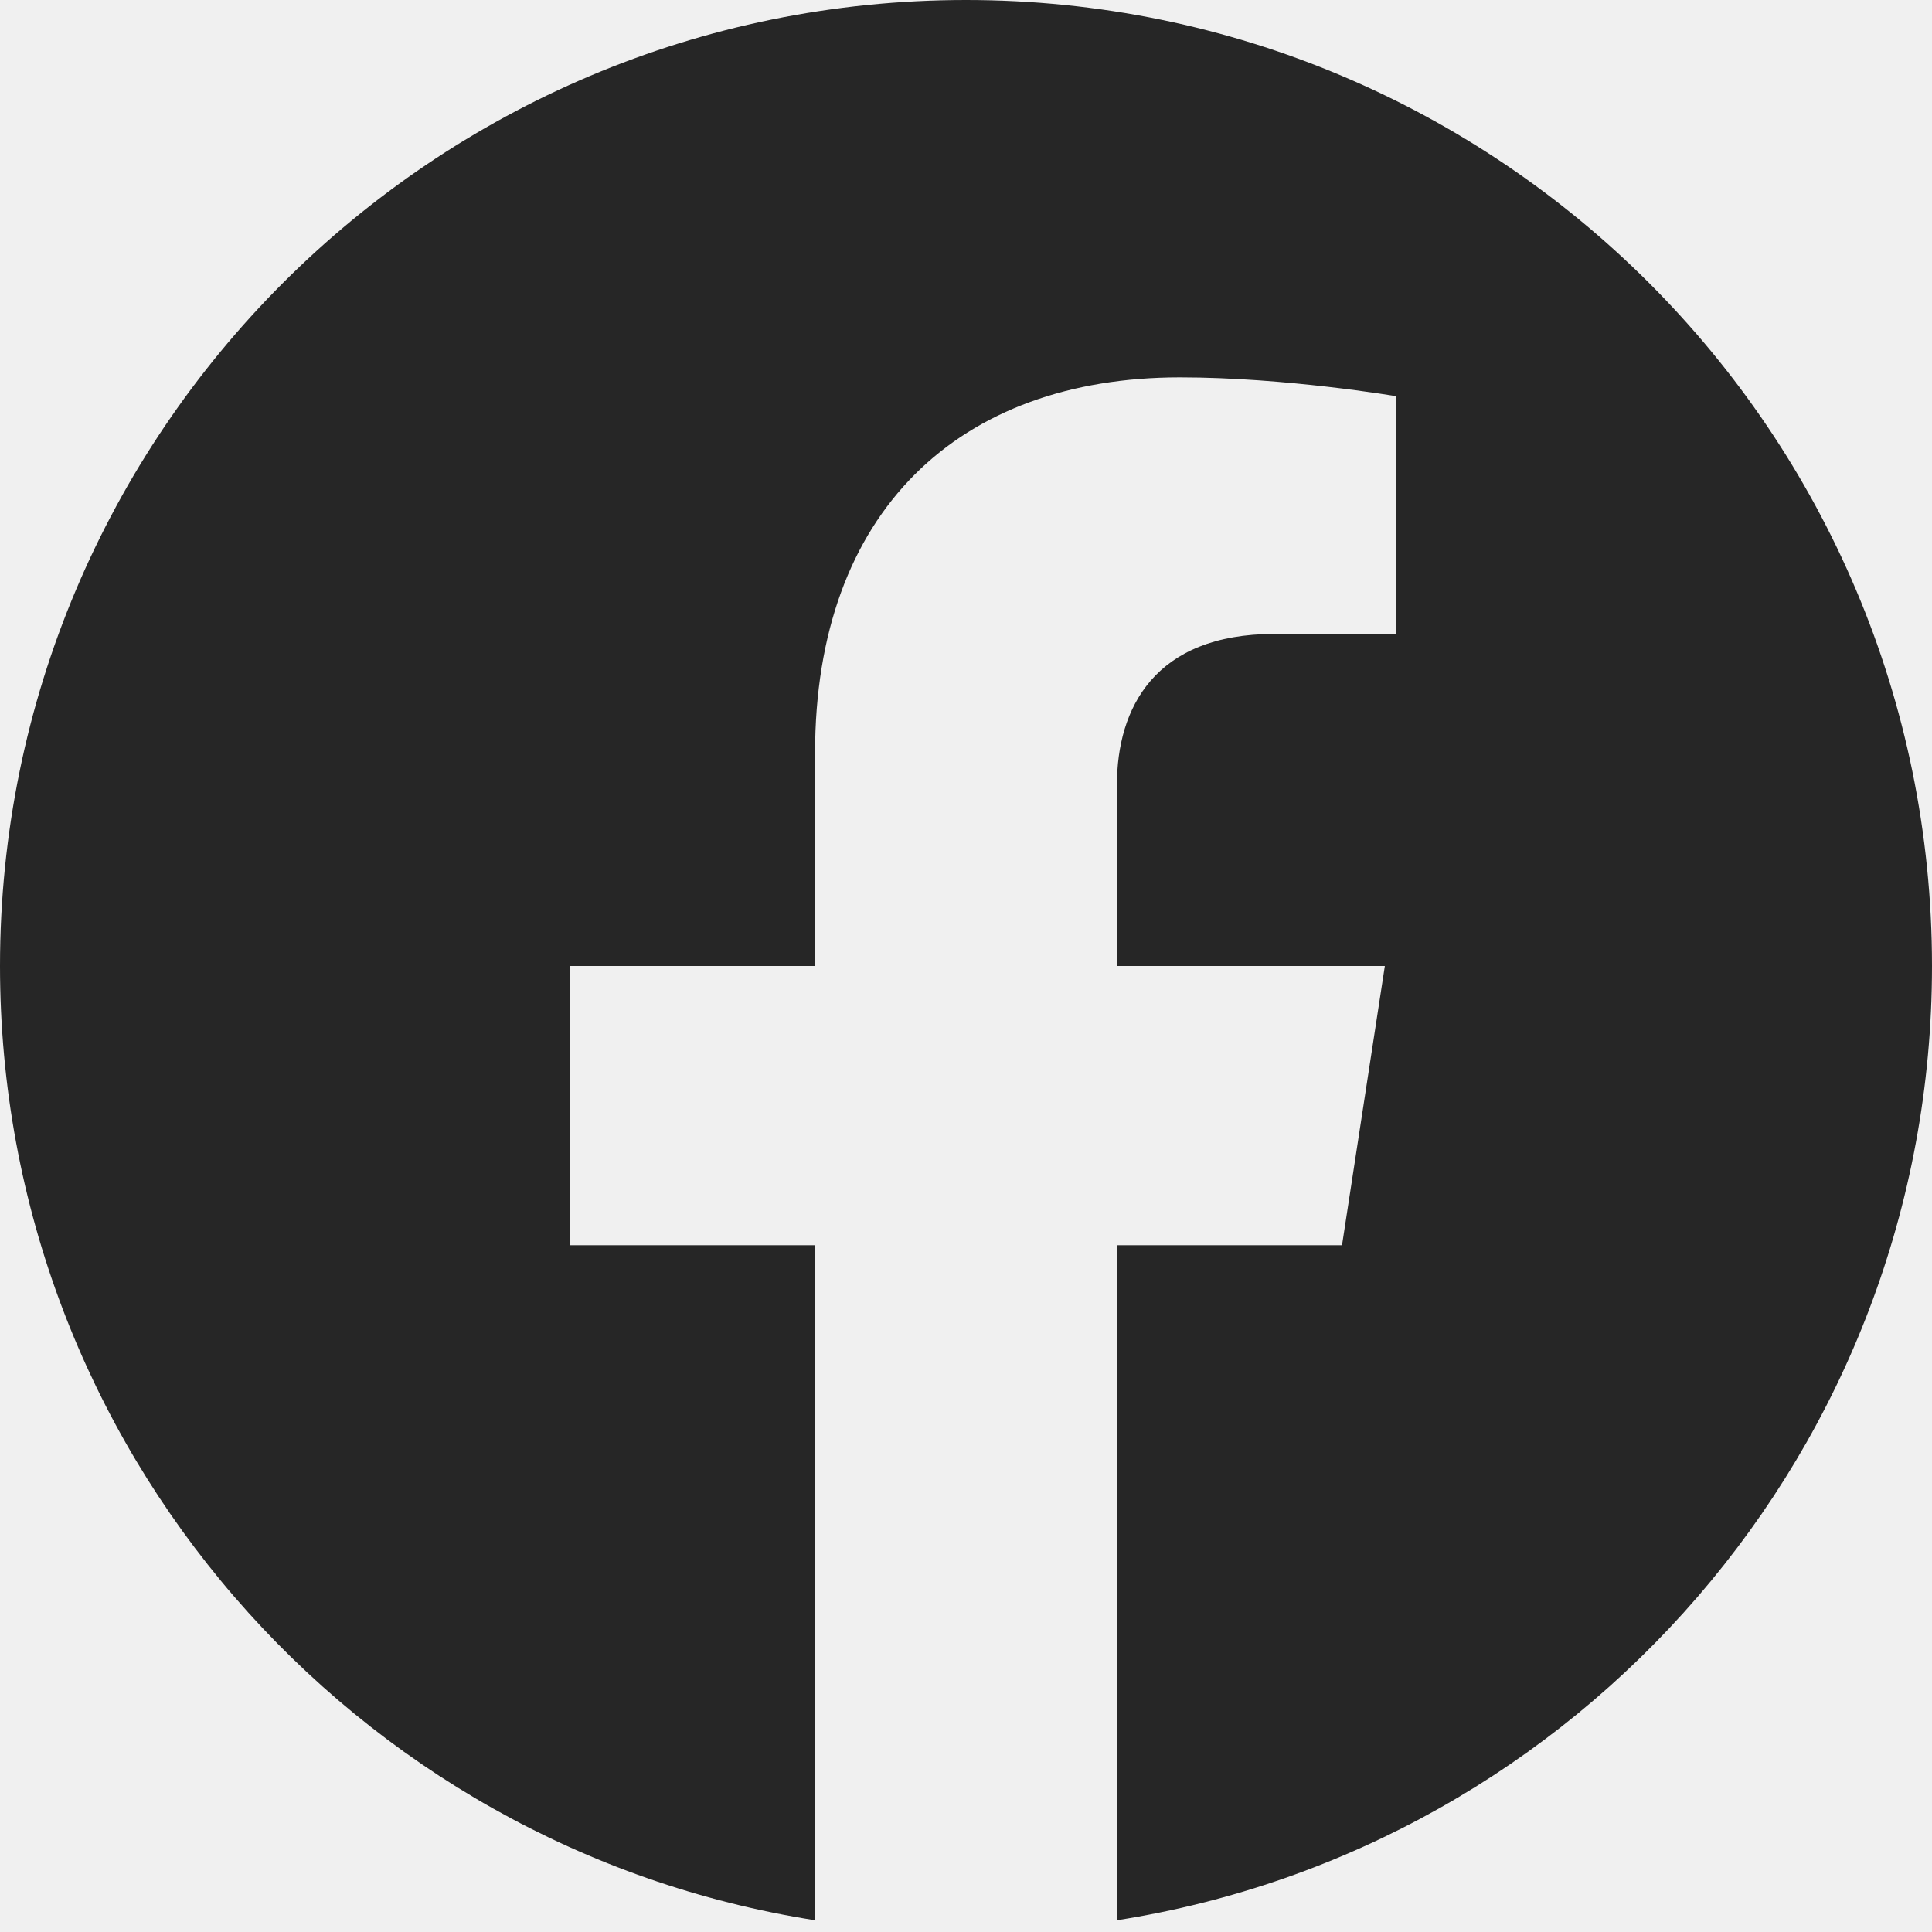
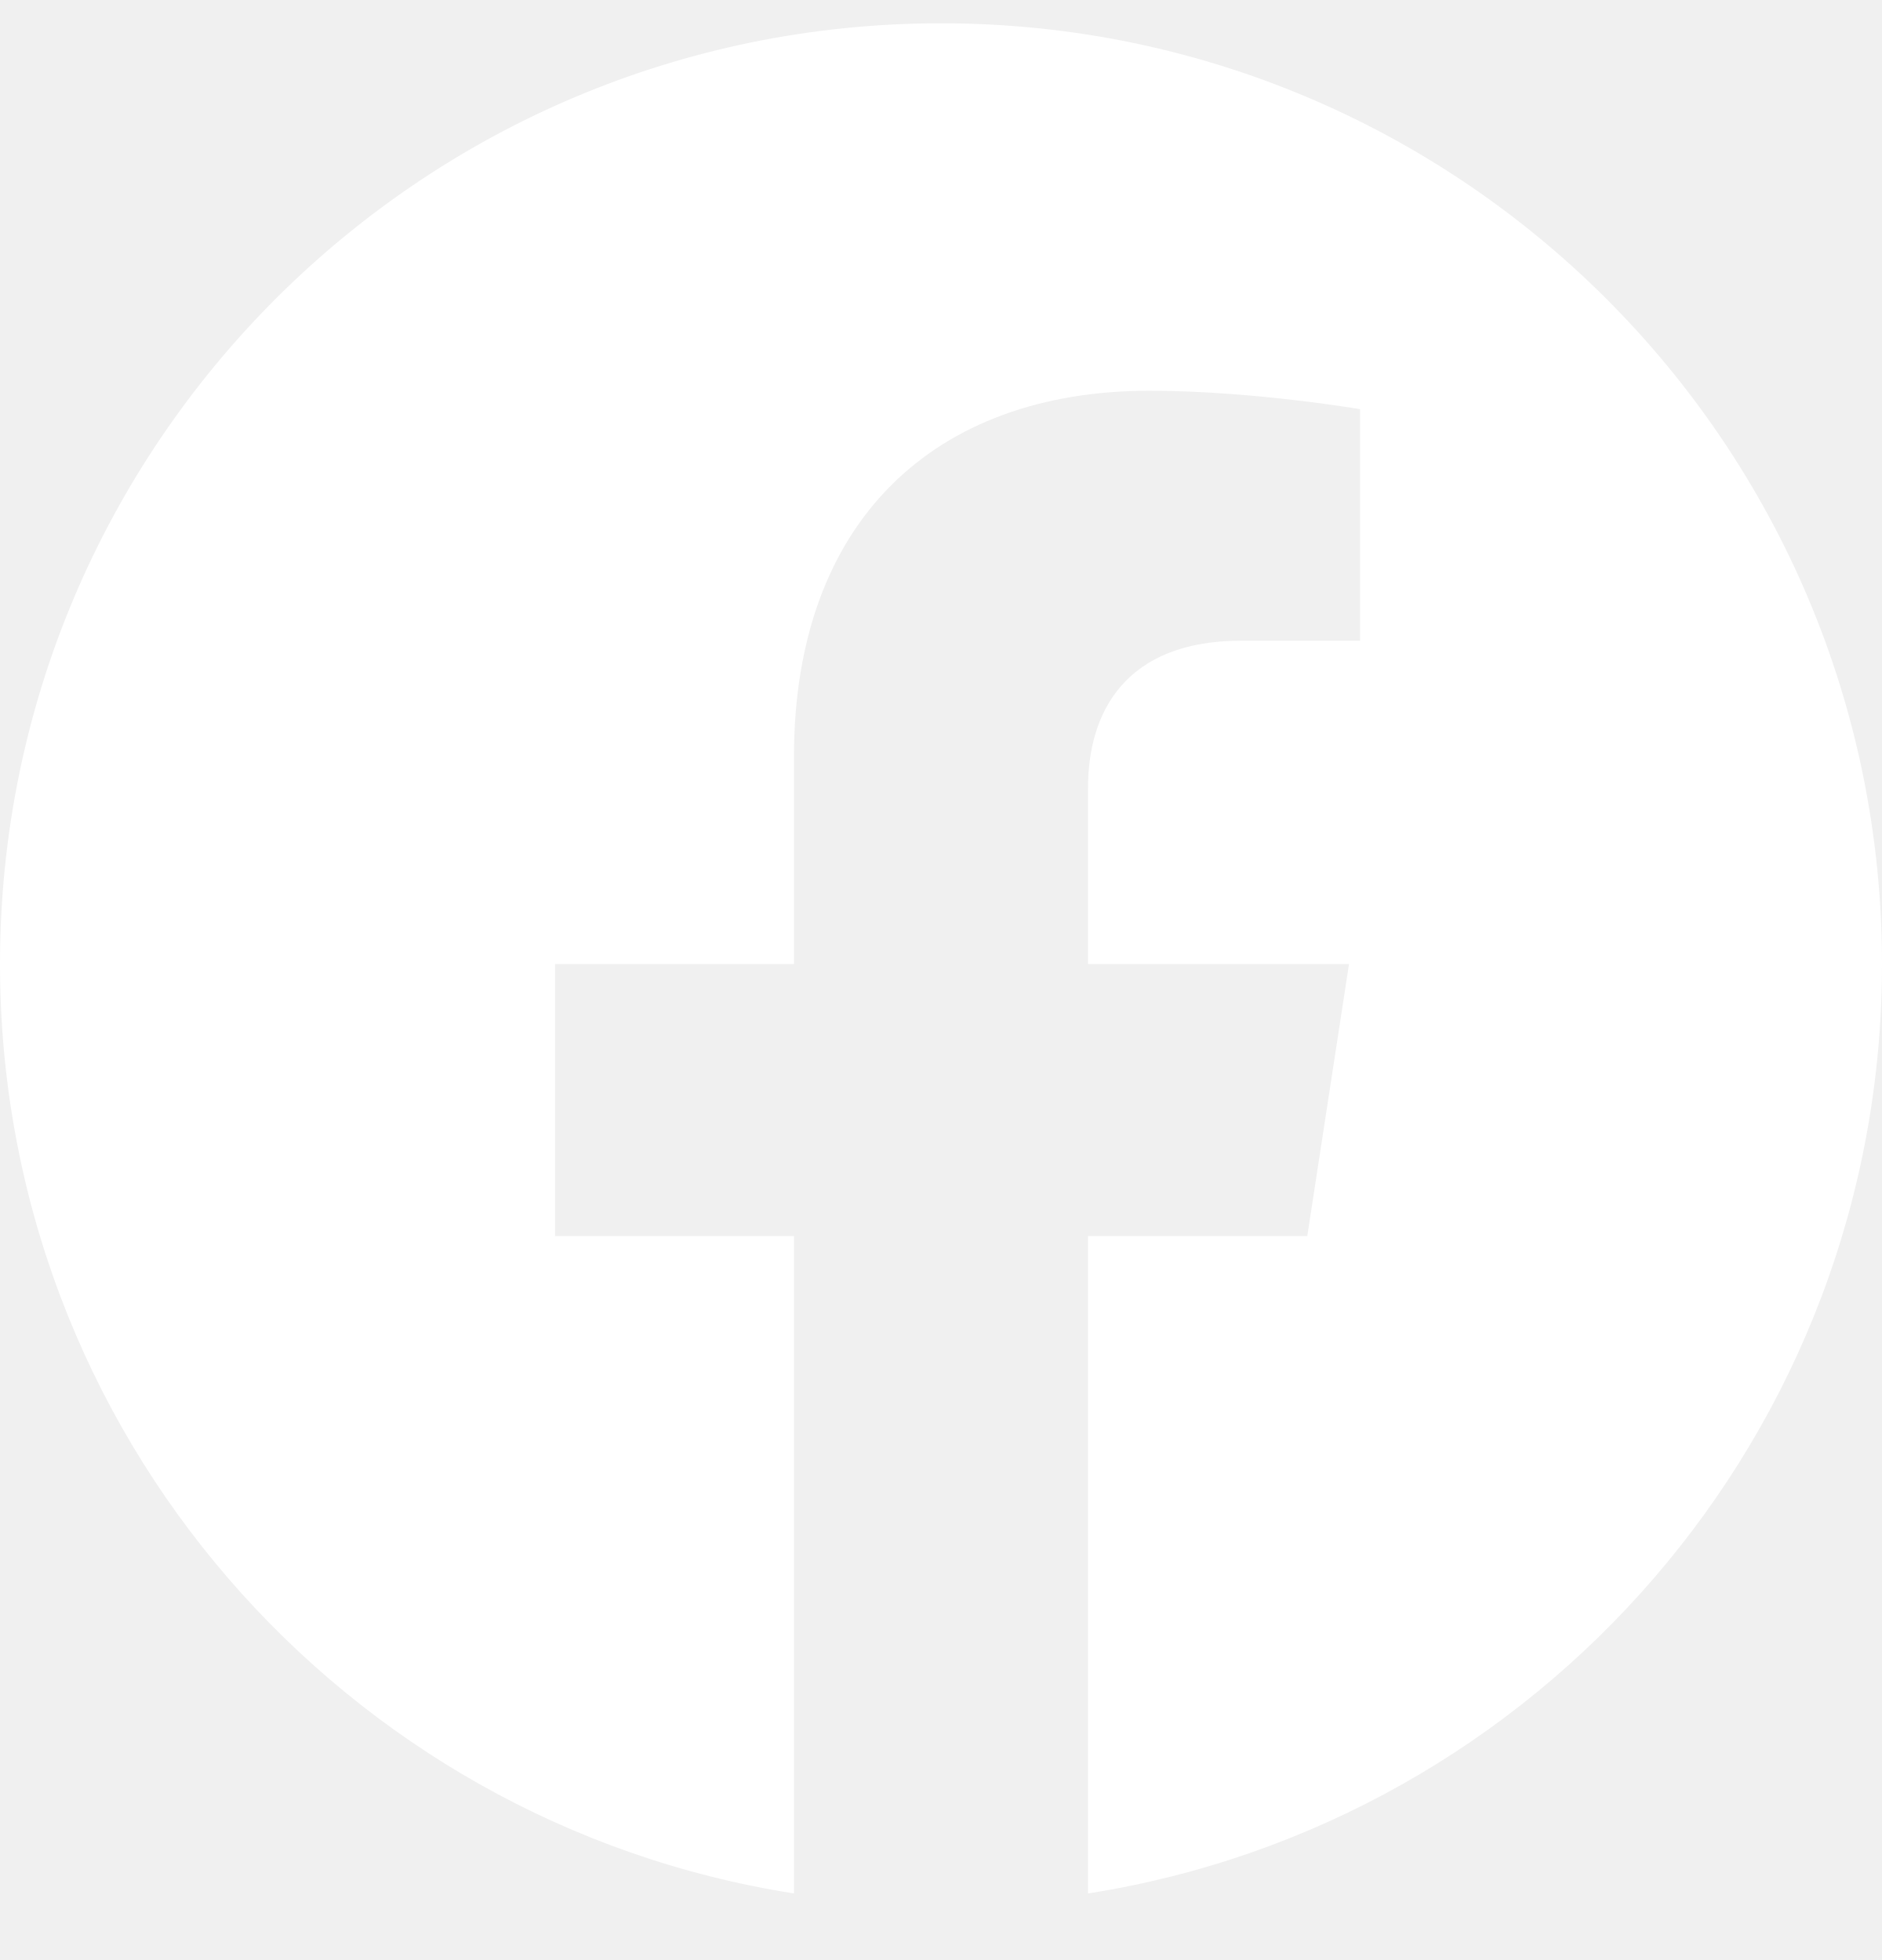
- <svg xmlns="http://www.w3.org/2000/svg" width="24" height="24" viewBox="0 0 24 24" fill="none">
-   <g clip-path="url(#clip0_671_106)">
-     <path d="M24 12C24 5.373 18.627 0 12 0C5.373 0 0 5.373 0 12C0 17.989 4.388 22.954 10.125 23.854V15.469H7.078V12H10.125V9.356C10.125 6.349 11.917 4.688 14.658 4.688C15.97 4.688 17.344 4.922 17.344 4.922V7.875H15.831C14.34 7.875 13.875 8.8 13.875 9.75V12H17.203L16.671 15.469H13.875V23.854C19.612 22.954 24 17.989 24 12Z" fill="#262626" />
+ <svg xmlns="http://www.w3.org/2000/svg" width="24" height="25" viewBox="0 0 24 25" fill="none">
+   <g clip-path="url(#clip0_1027_88)">
+     <path d="M24 12.297C24 5.669 18.627 0.297 12 0.297C5.373 0.297 0 5.669 0 12.297C0 18.286 4.388 23.251 10.125 24.151V15.766H7.078V12.297H10.125V9.653C10.125 6.646 11.917 4.984 14.658 4.984C15.97 4.984 17.344 5.219 17.344 5.219V8.172H15.831C14.34 8.172 13.875 9.097 13.875 10.047V12.297H17.203L16.671 15.766H13.875V24.151C19.612 23.251 24 18.286 24 12.297Z" fill="white" />
  </g>
  <defs>
-     <clipPath id="clip0_671_106">
-       <rect width="24" height="24" fill="white" />
+     <clipPath id="clip0_1027_88">
+       <rect width="24" height="24" fill="white" transform="translate(0 0.296875)" />
    </clipPath>
  </defs>
</svg>
